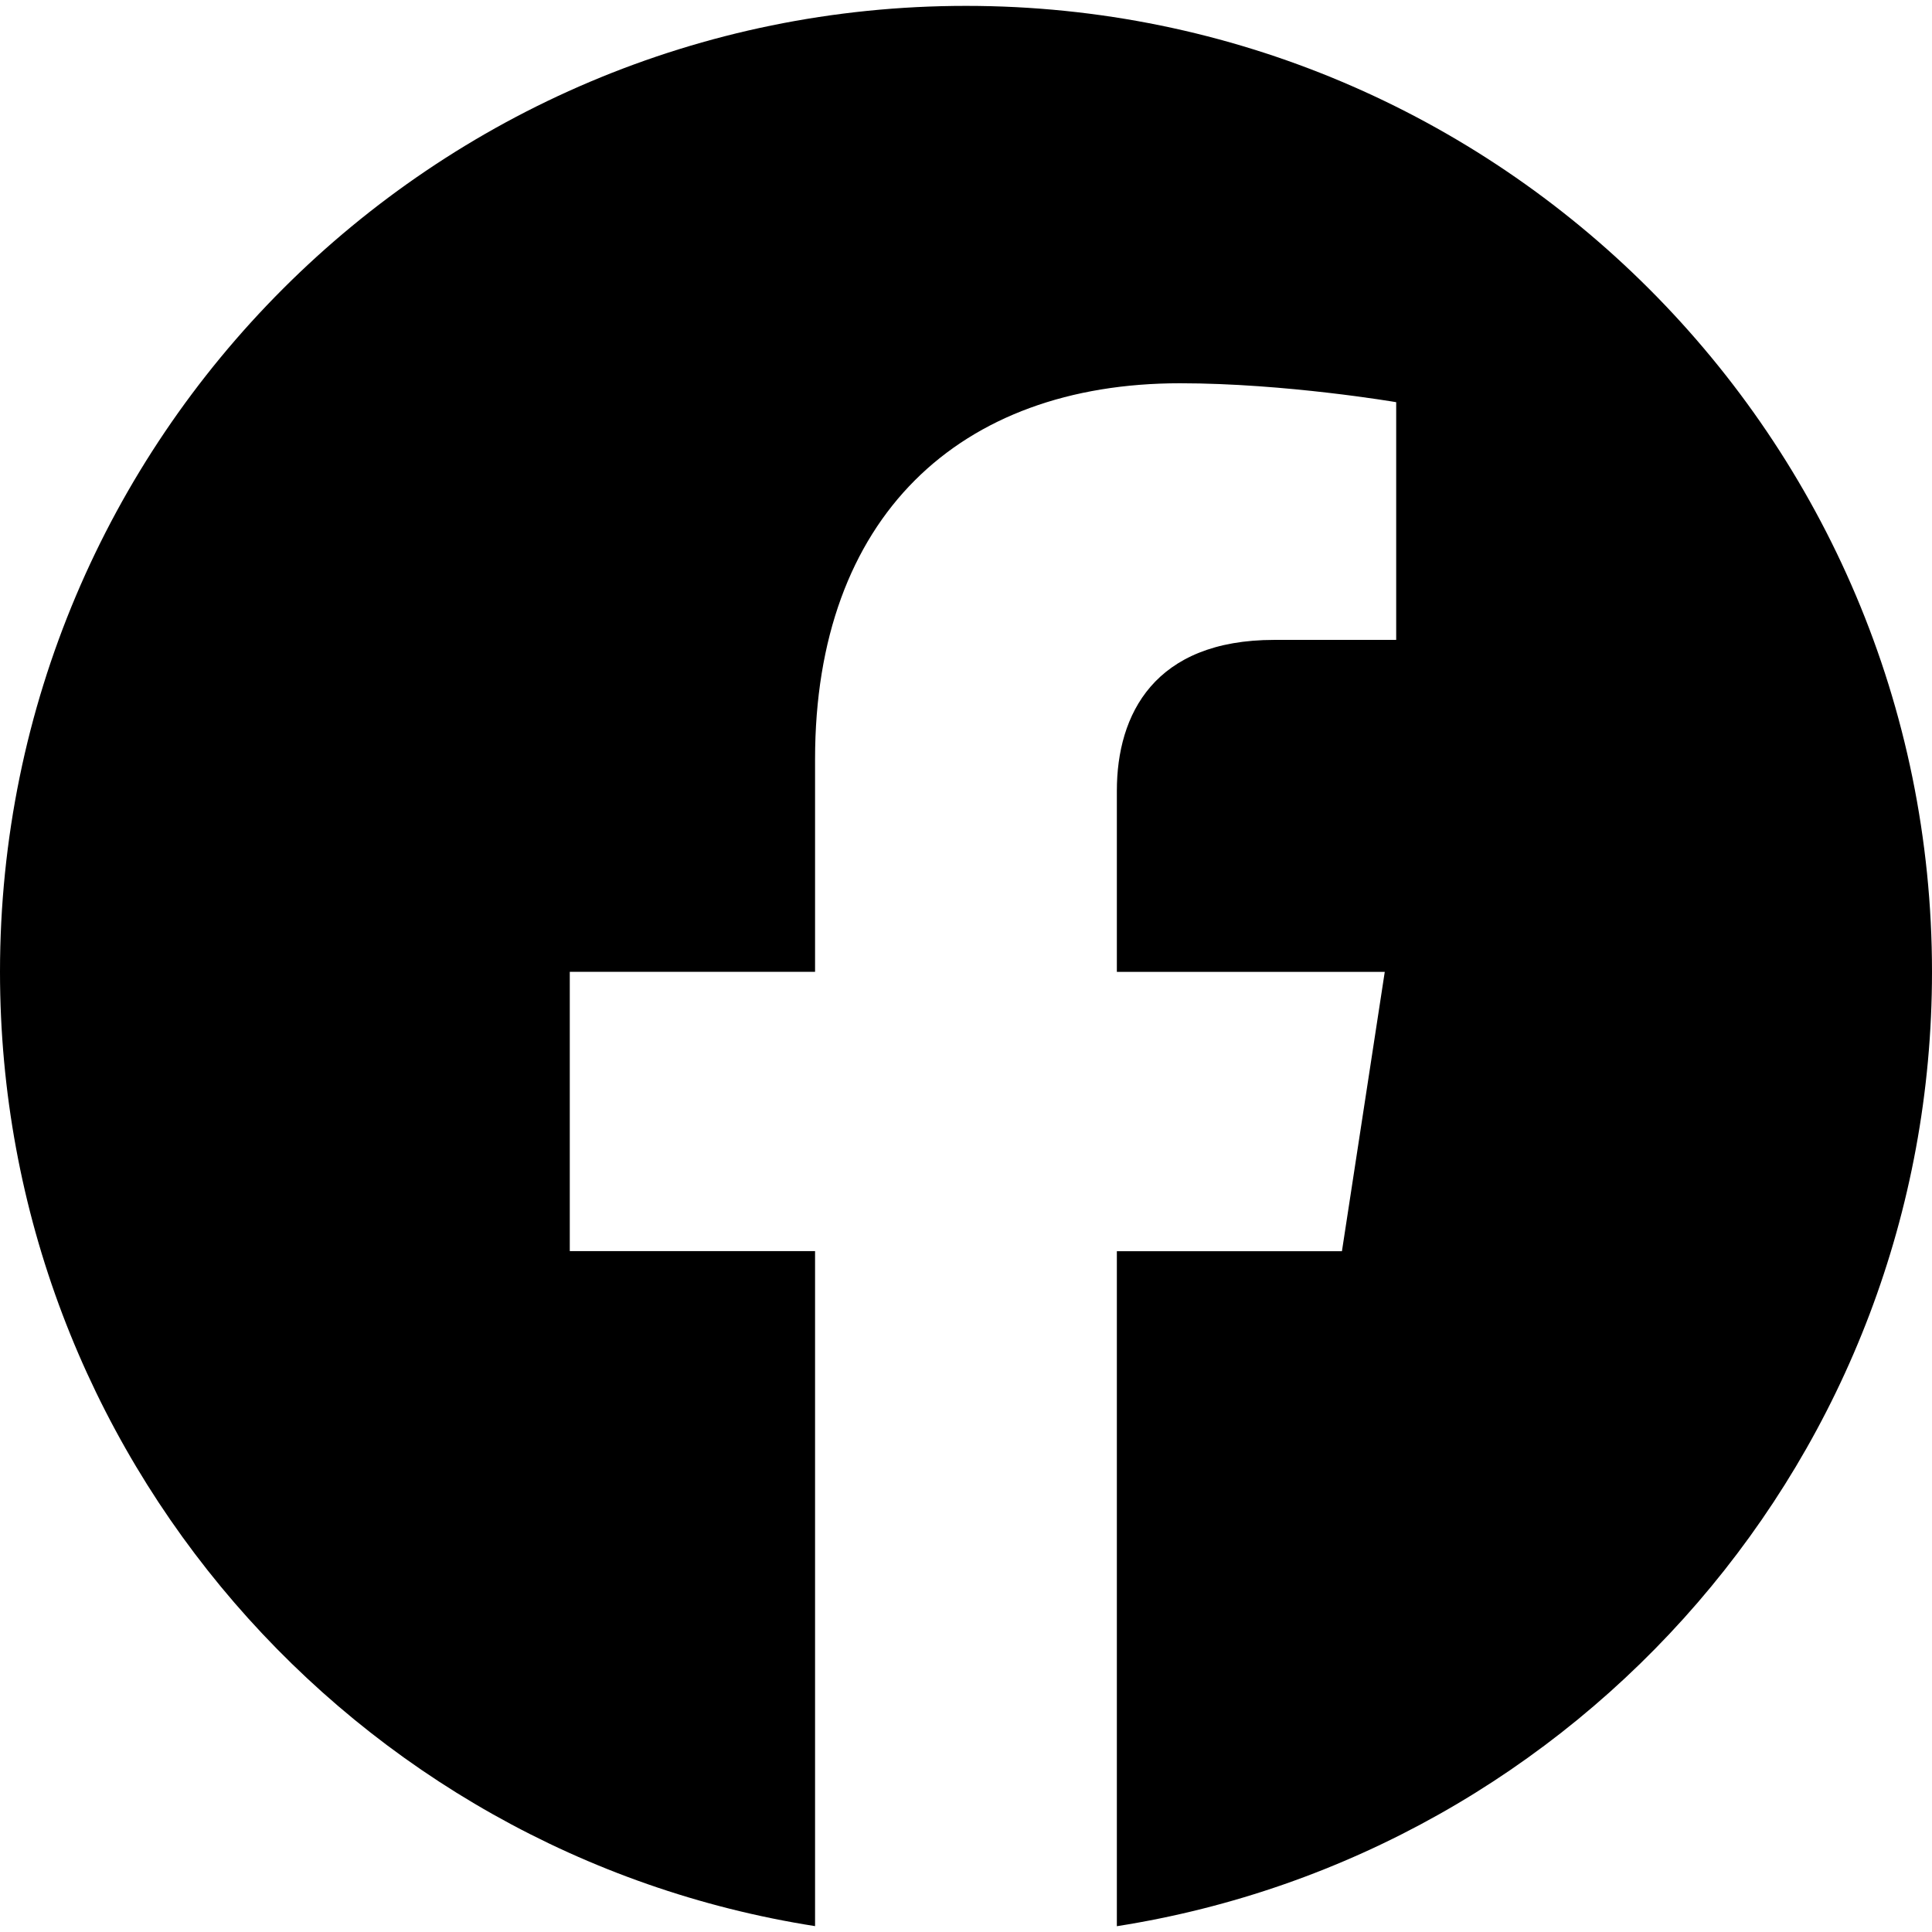
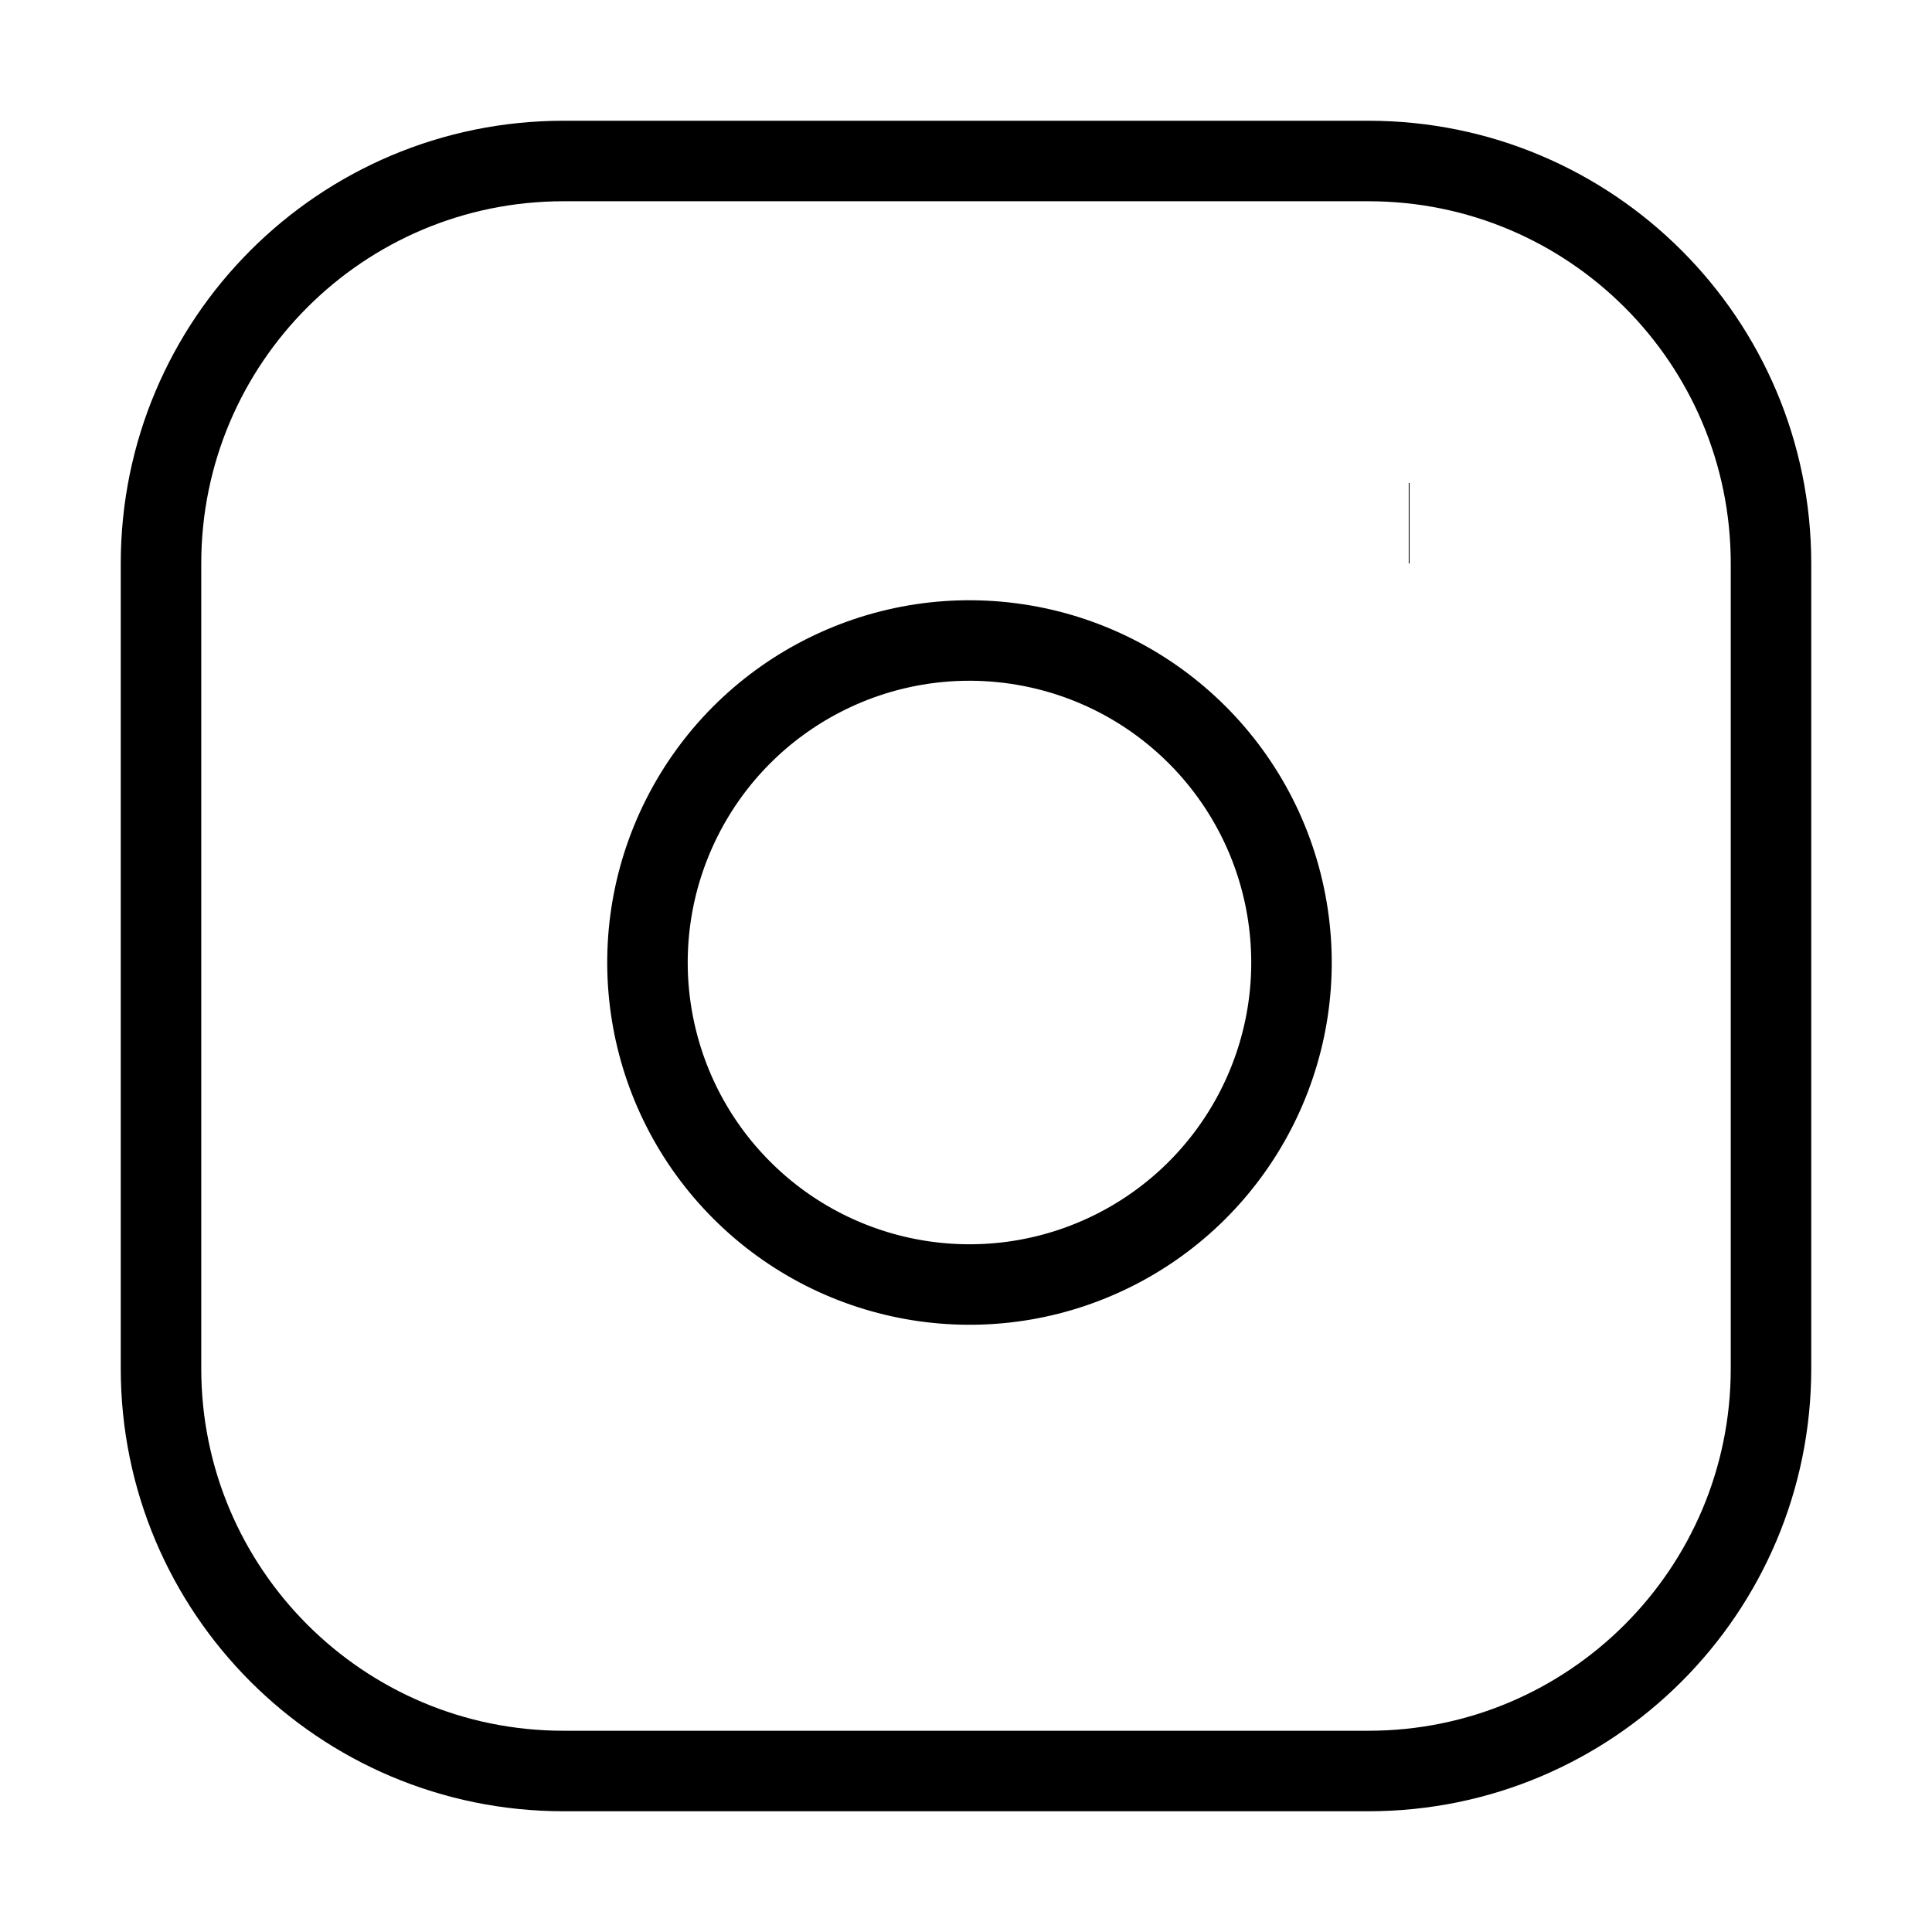
- <svg xmlns="http://www.w3.org/2000/svg" role="img" viewBox="0 0 24 24">
-   <path d="M24 12.073c0-6.627-5.373-12-12-12s-12 5.373-12 12c0 5.99 4.388 10.954 10.125 11.854v-8.385H7.078v-3.47h3.047V9.43c0-3.007 1.792-4.669 4.533-4.669 1.312 0 2.686.235 2.686.235v2.953H15.83c-1.491 0-1.956.925-1.956 1.874v2.25h3.328l-.532 3.47h-2.796v8.385C19.612 23.027 24 18.062 24 12.073z" />
+ <svg xmlns="http://www.w3.org/2000/svg" role="img" viewBox="0 0 24 24" fill="none" stroke="currentColor" strokeWidth="2" strokeLinecap="round" strokeLinejoin="round" className="feather feather-instagram">
+   <rect x="2" y="2" width="20" height="20" rx="5" ry="5" />
+   <path d="M16 11.37A4 4 0 1 1 12.63 8 4 4 0 0 1 16 11.37z" />
+   <line x1="17.5" y1="6.5" x2="17.51" y2="6.5" />
</svg>
